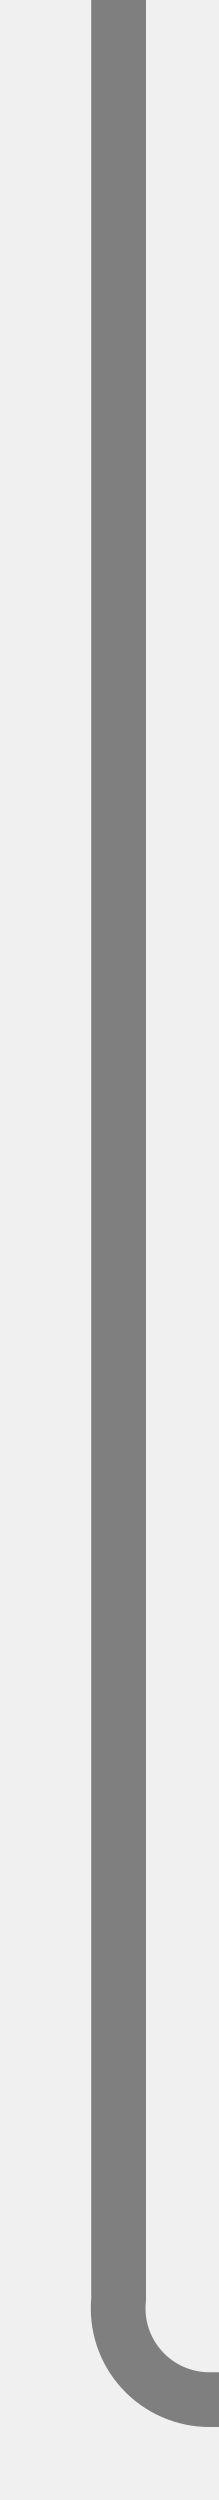
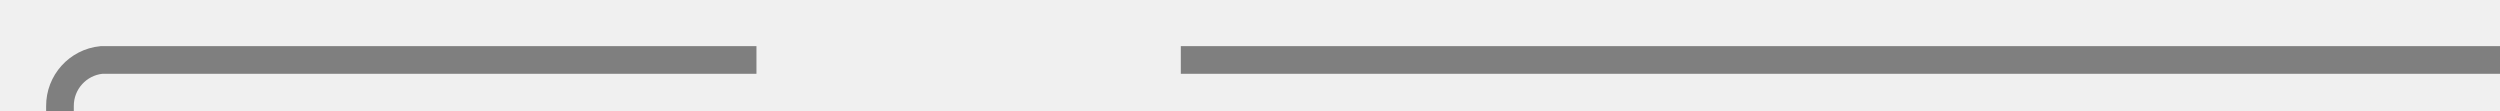
- <svg xmlns="http://www.w3.org/2000/svg" version="1.1" width="12px" height="137px" preserveAspectRatio="xMidYMin meet" viewBox="139 963  10 137">
+ <svg xmlns="http://www.w3.org/2000/svg" version="1.1" width="271px" height="12px" preserveAspectRatio="xMinYMid meet" viewBox="144 471  271 10">
  <defs>
-     <mask fill="white" id="clip155">
-       <path d="M 154 1075  L 274 1075  L 274 1113  L 154 1113  Z M 141 963  L 426 963  L 426 1113  L 141 1113  Z " fill-rule="evenodd" />
+     <mask fill="white" id="clip197">
+       <path d="M 226 464  L 272 464  L 272 488  L 226 488  Z M 139 464  L 415 464  L 415 553  L 139 553  Z " fill-rule="evenodd" />
    </mask>
  </defs>
-   <path d="M 144.5 963  L 144.5 1089  A 5 5 0 0 0 149.5 1094.5 L 408 1094.5  " stroke-width="3" stroke="#7f7f7f" fill="none" mask="url(#clip155)" />
-   <path d="M 406 1103.4  L 415 1094.5  L 406 1085.6  L 406 1103.4  Z " fill-rule="nonzero" fill="#7f7f7f" stroke="none" mask="url(#clip155)" />
+   <path d="M 415 476.5  L 155 476.5  A 5 5 0 0 0 150.5 481.5 L 150.5 535  " stroke-width="3" stroke="#7f7f7f" fill="none" mask="url(#clip197)" />
+   <path d="M 141.6 533  L 150.5 542  L 159.4 533  L 141.6 533  Z " fill-rule="nonzero" fill="#7f7f7f" stroke="none" mask="url(#clip197)" />
</svg>
